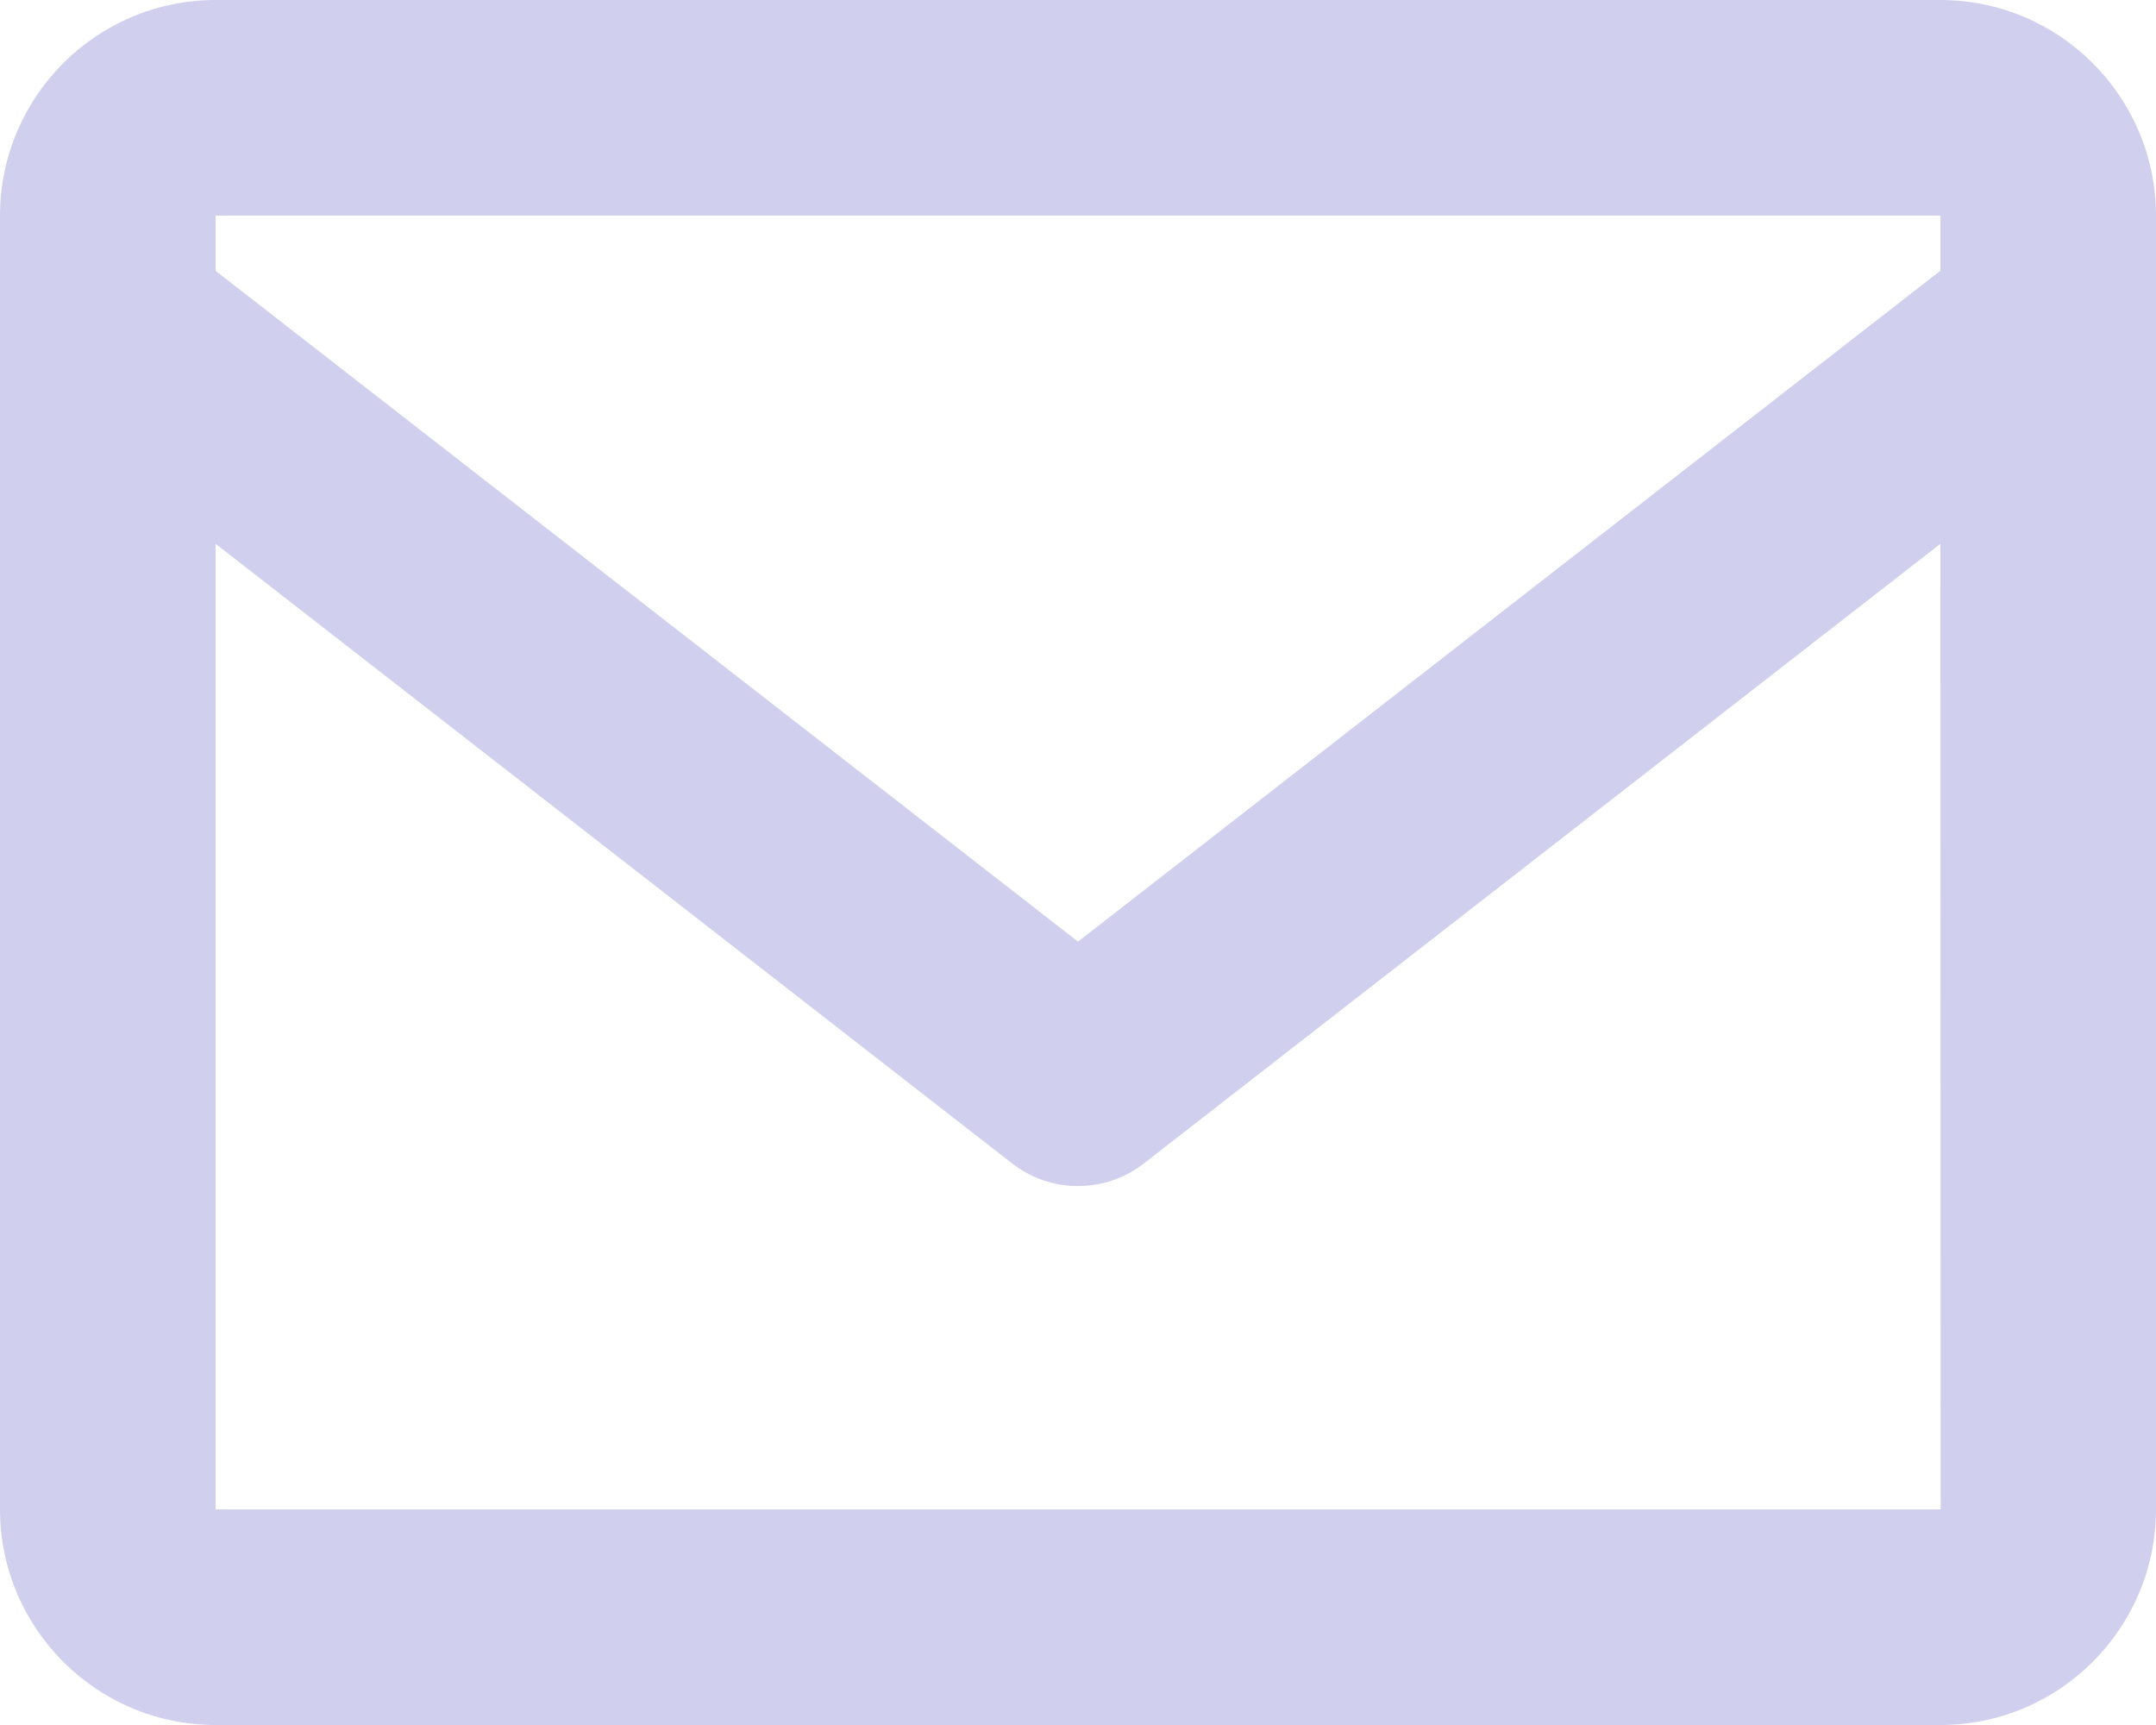
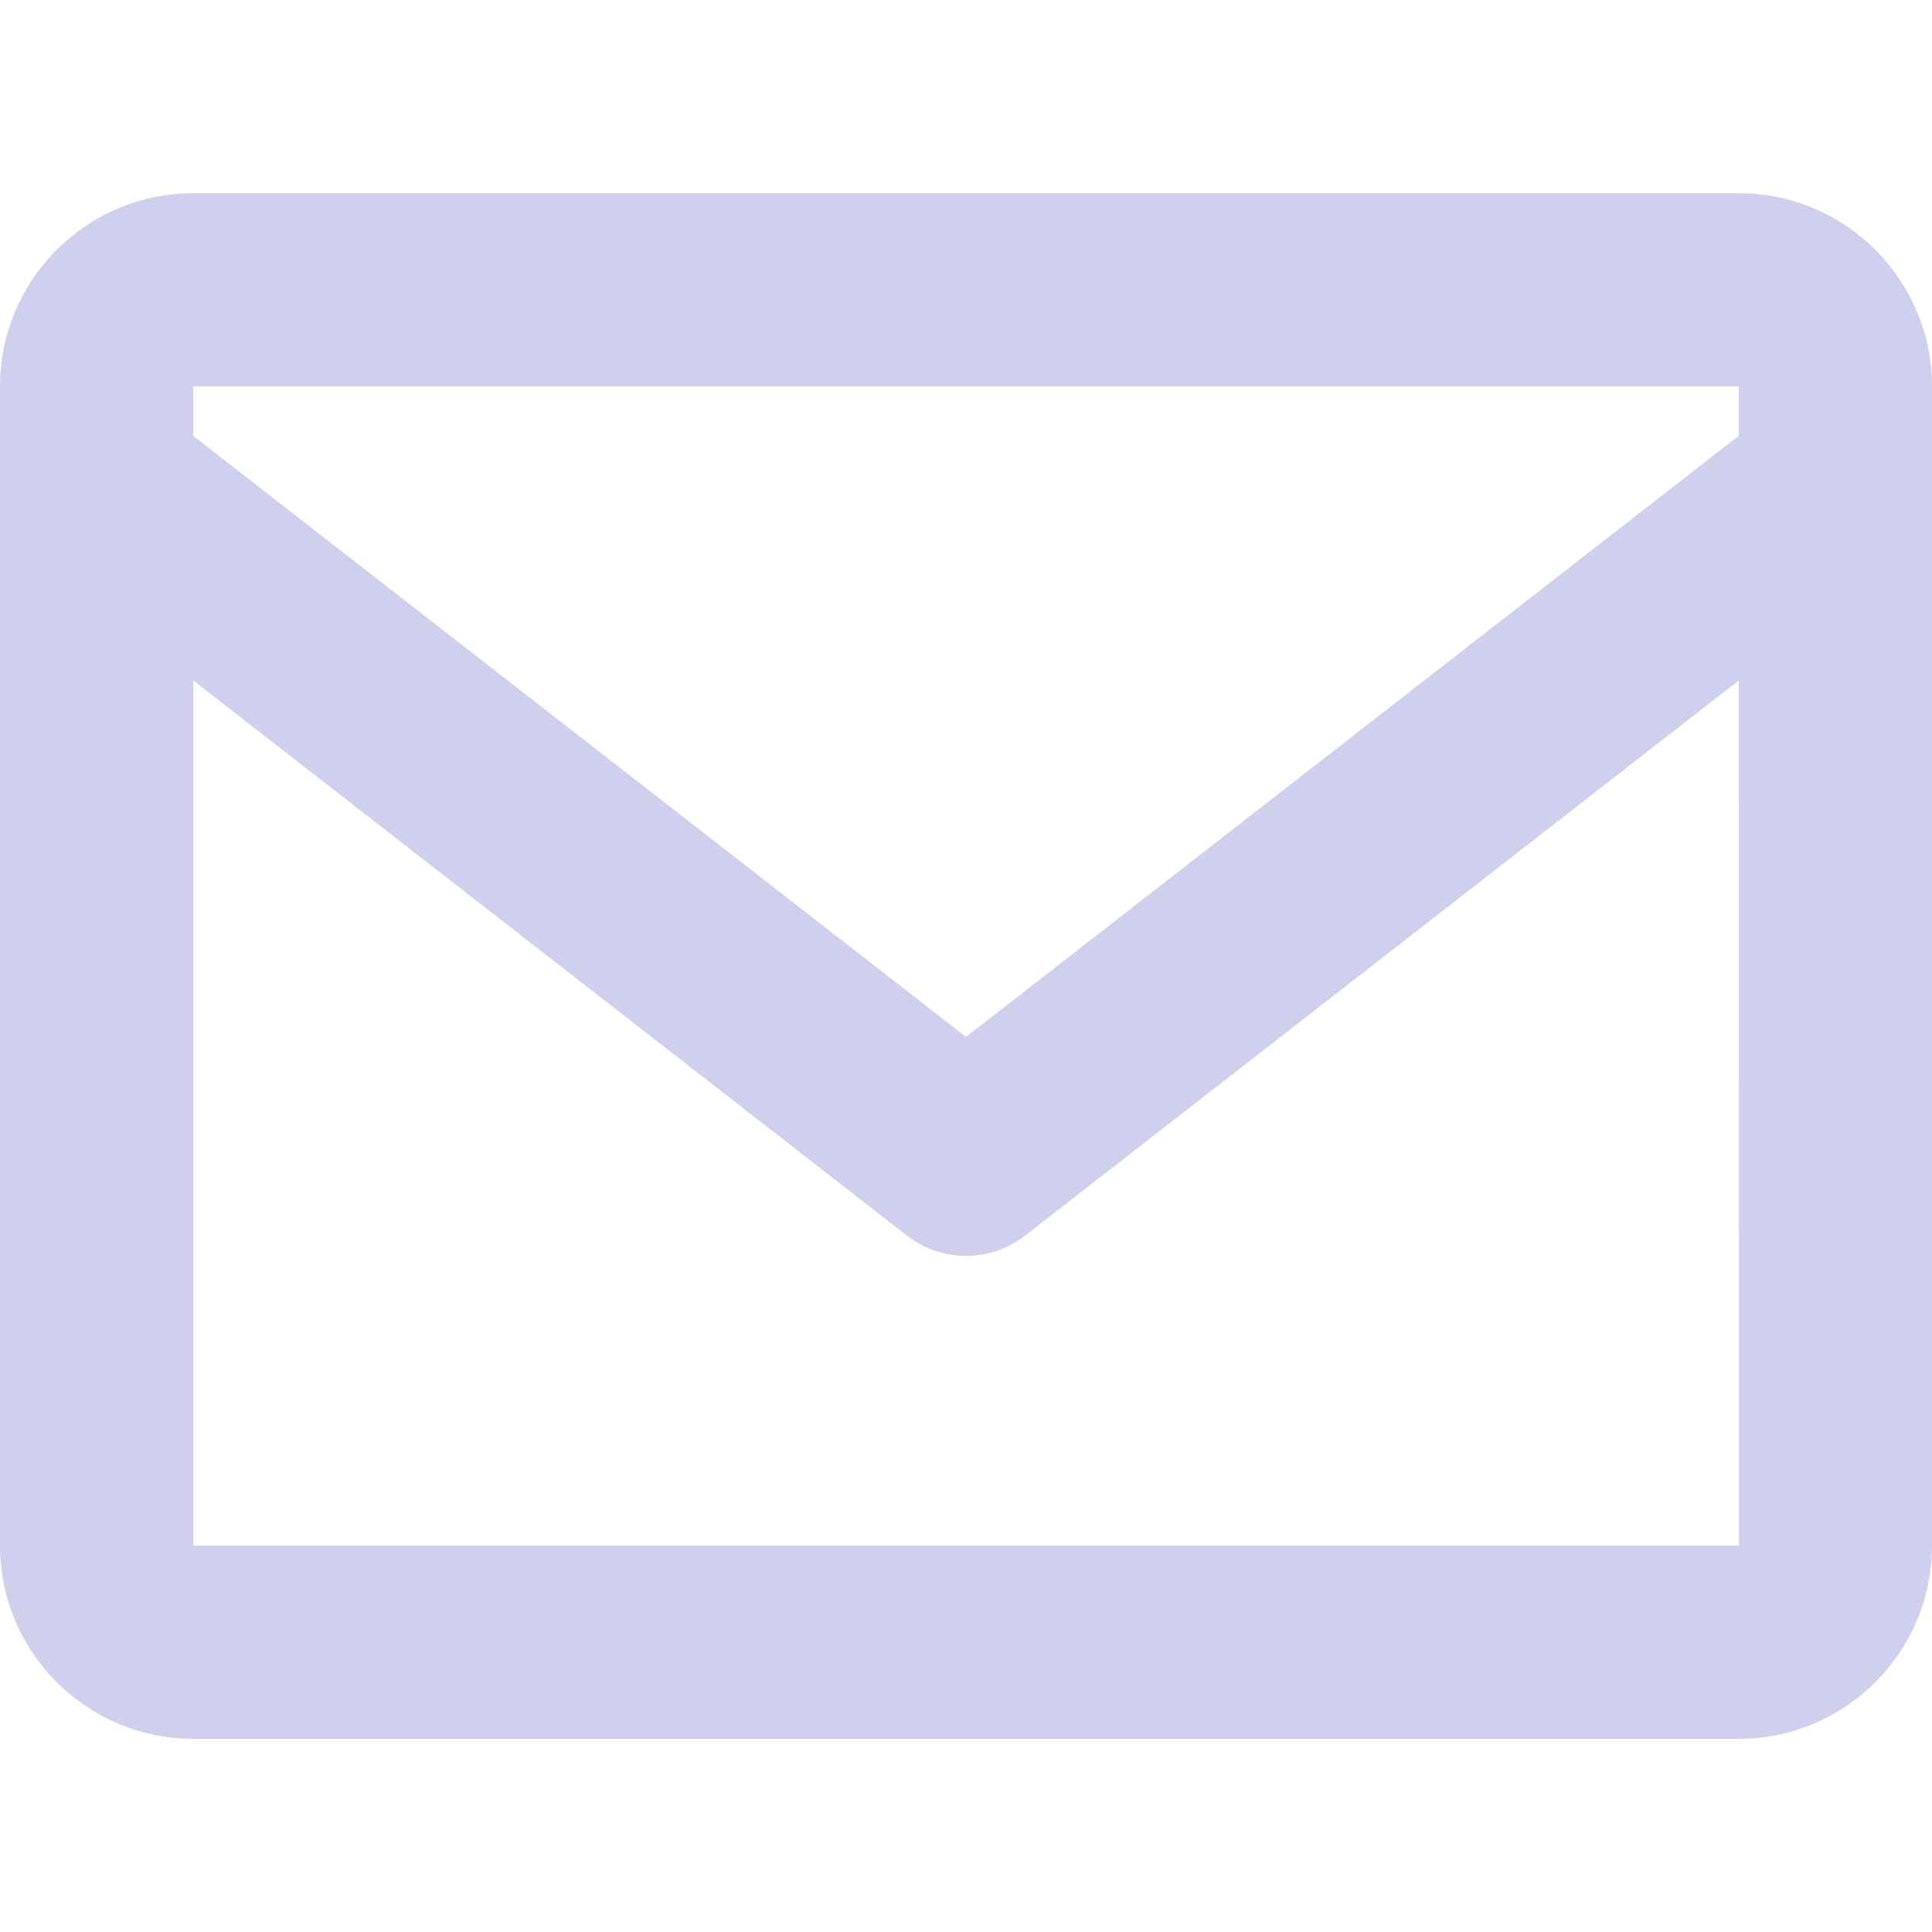
- <svg xmlns="http://www.w3.org/2000/svg" width="20" height="16" viewBox="0 0 20 16" fill="none">
+ <svg xmlns="http://www.w3.org/2000/svg" width="24" height="24" viewBox="0 0 20 16" fill="none">
  <path d="M18 0H2C0.897 0 0 0.897 0 2V14C0 15.103 0.897 16 2 16H18C19.103 16 20 15.103 20 14V2C20 0.897 19.103 0 18 0ZM18 2V2.511L10 8.734L2 2.512V2H18ZM2 14V5.044L9.386 10.789C9.561 10.927 9.777 11.001 10 11.001C10.223 11.001 10.439 10.927 10.614 10.789L18 5.044L18.002 14H2Z" fill="#d0d0ee " />
</svg>
